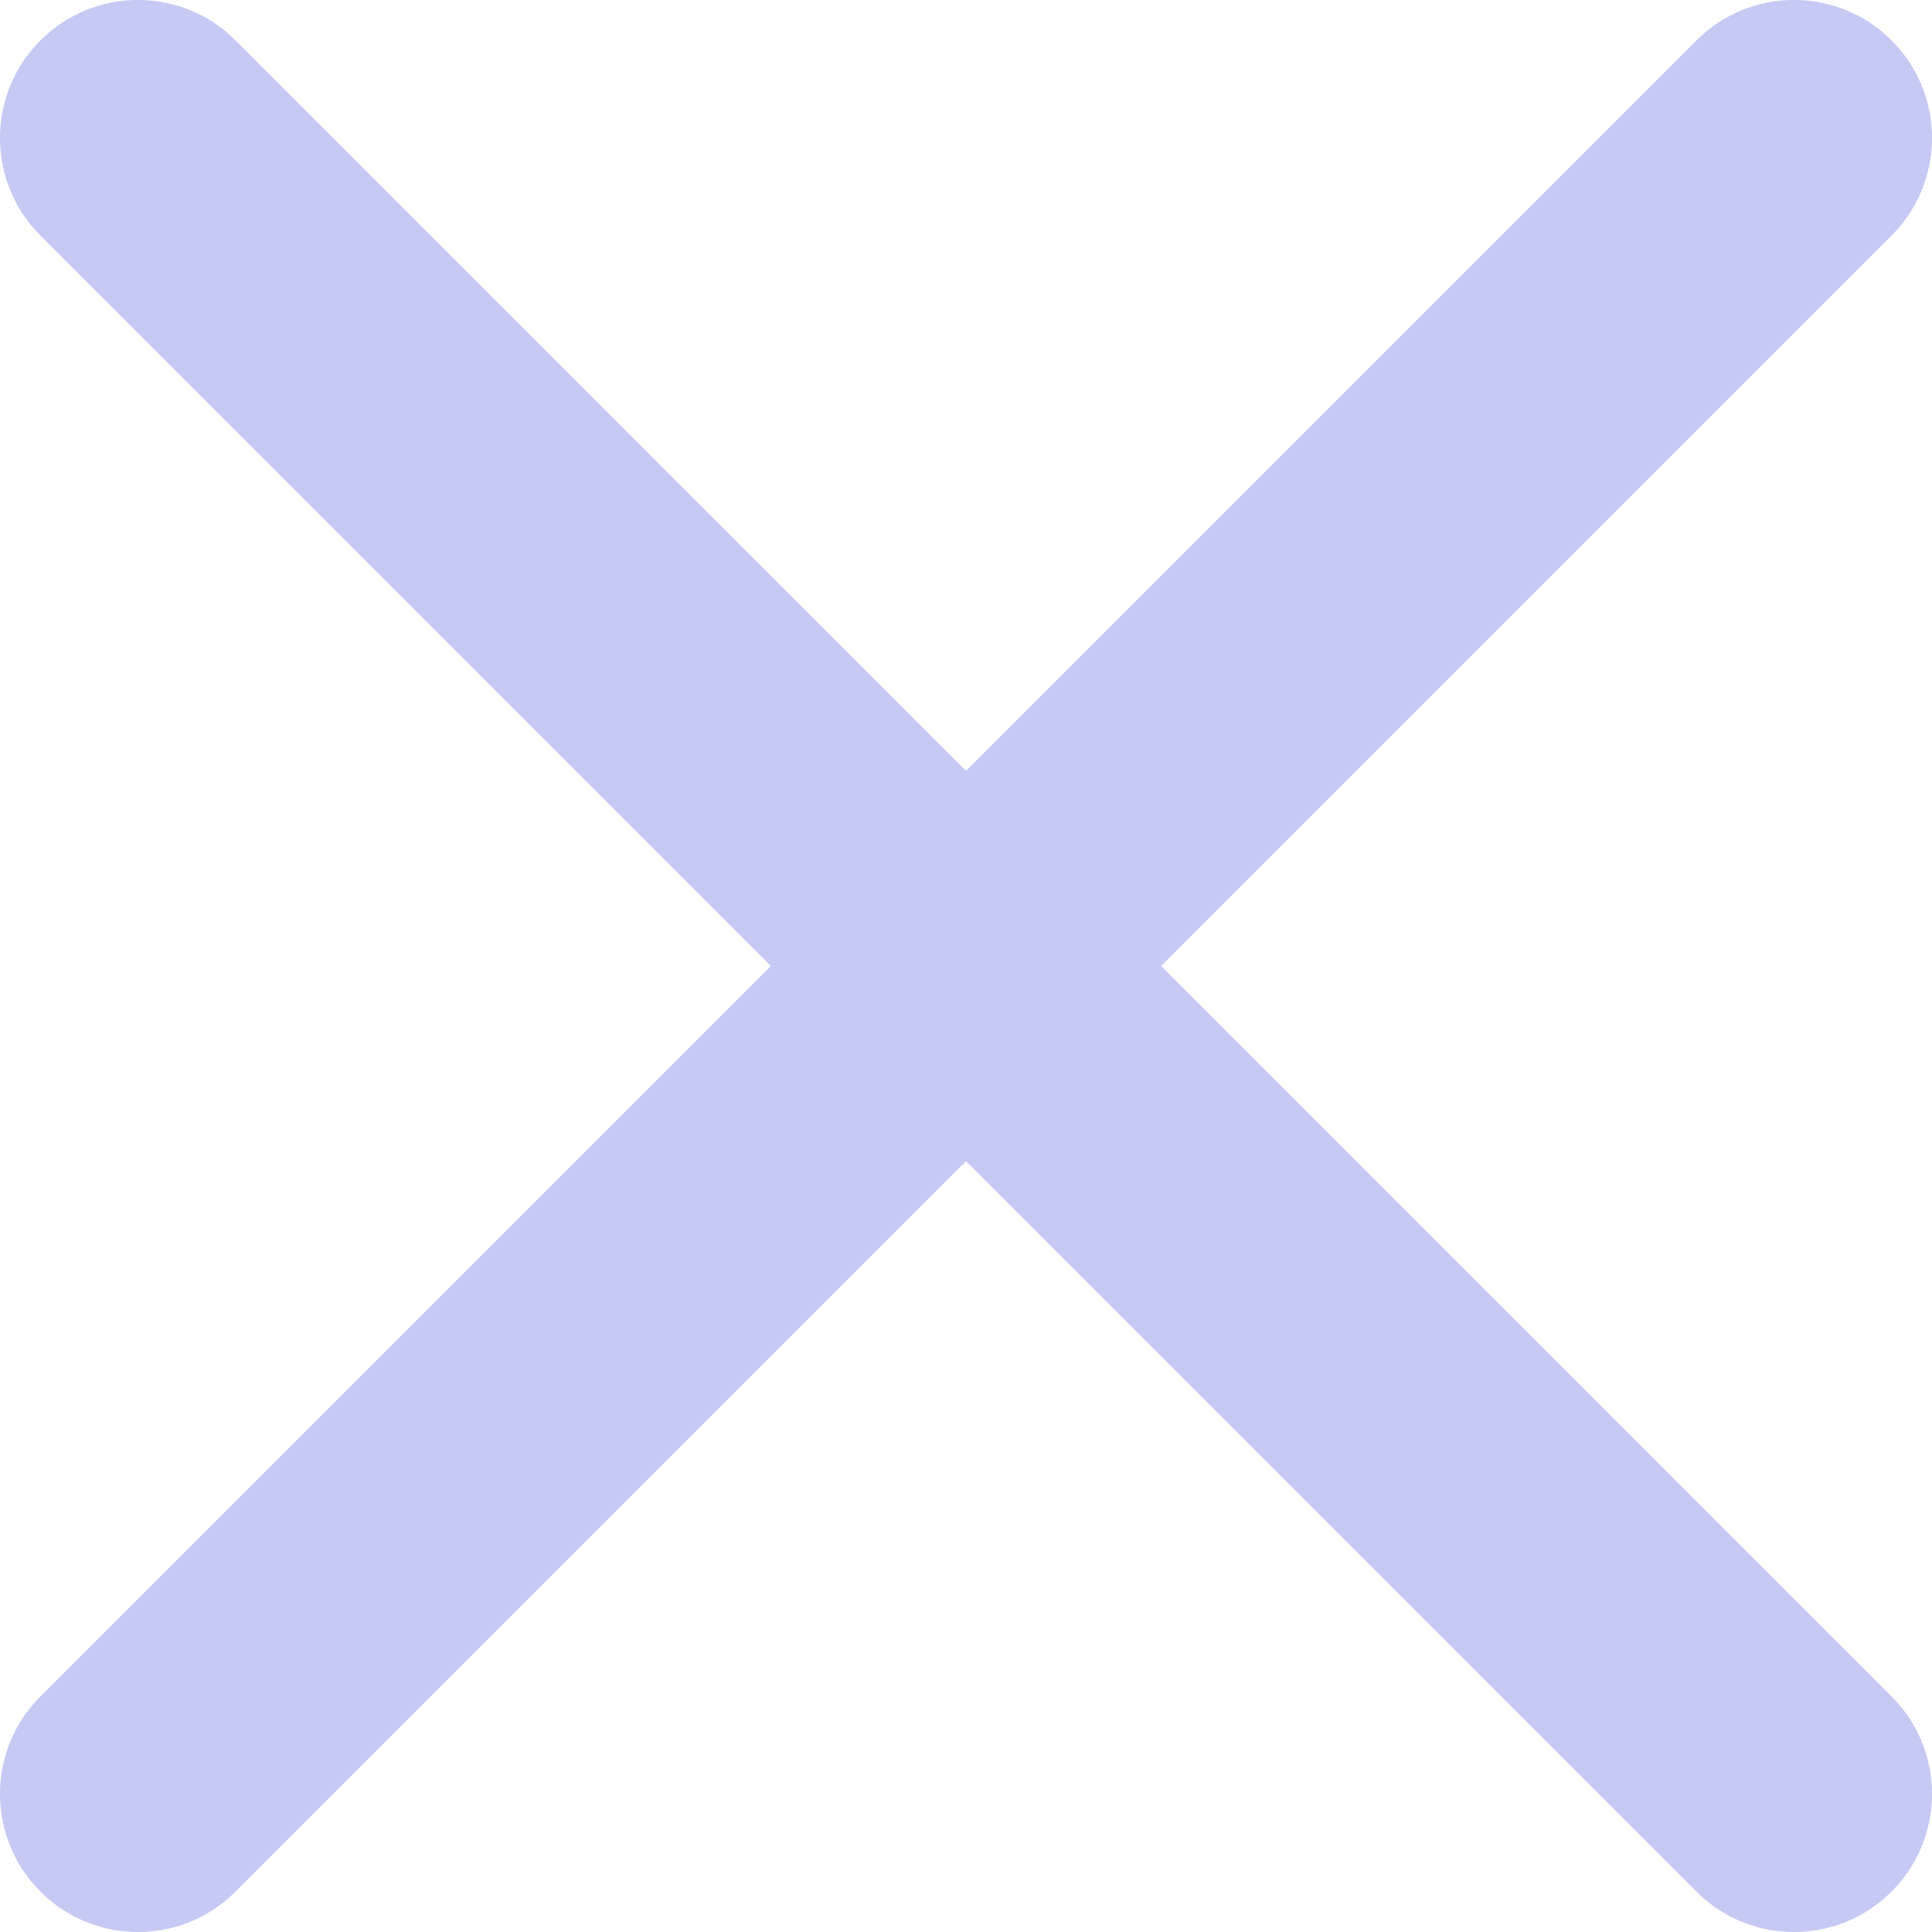
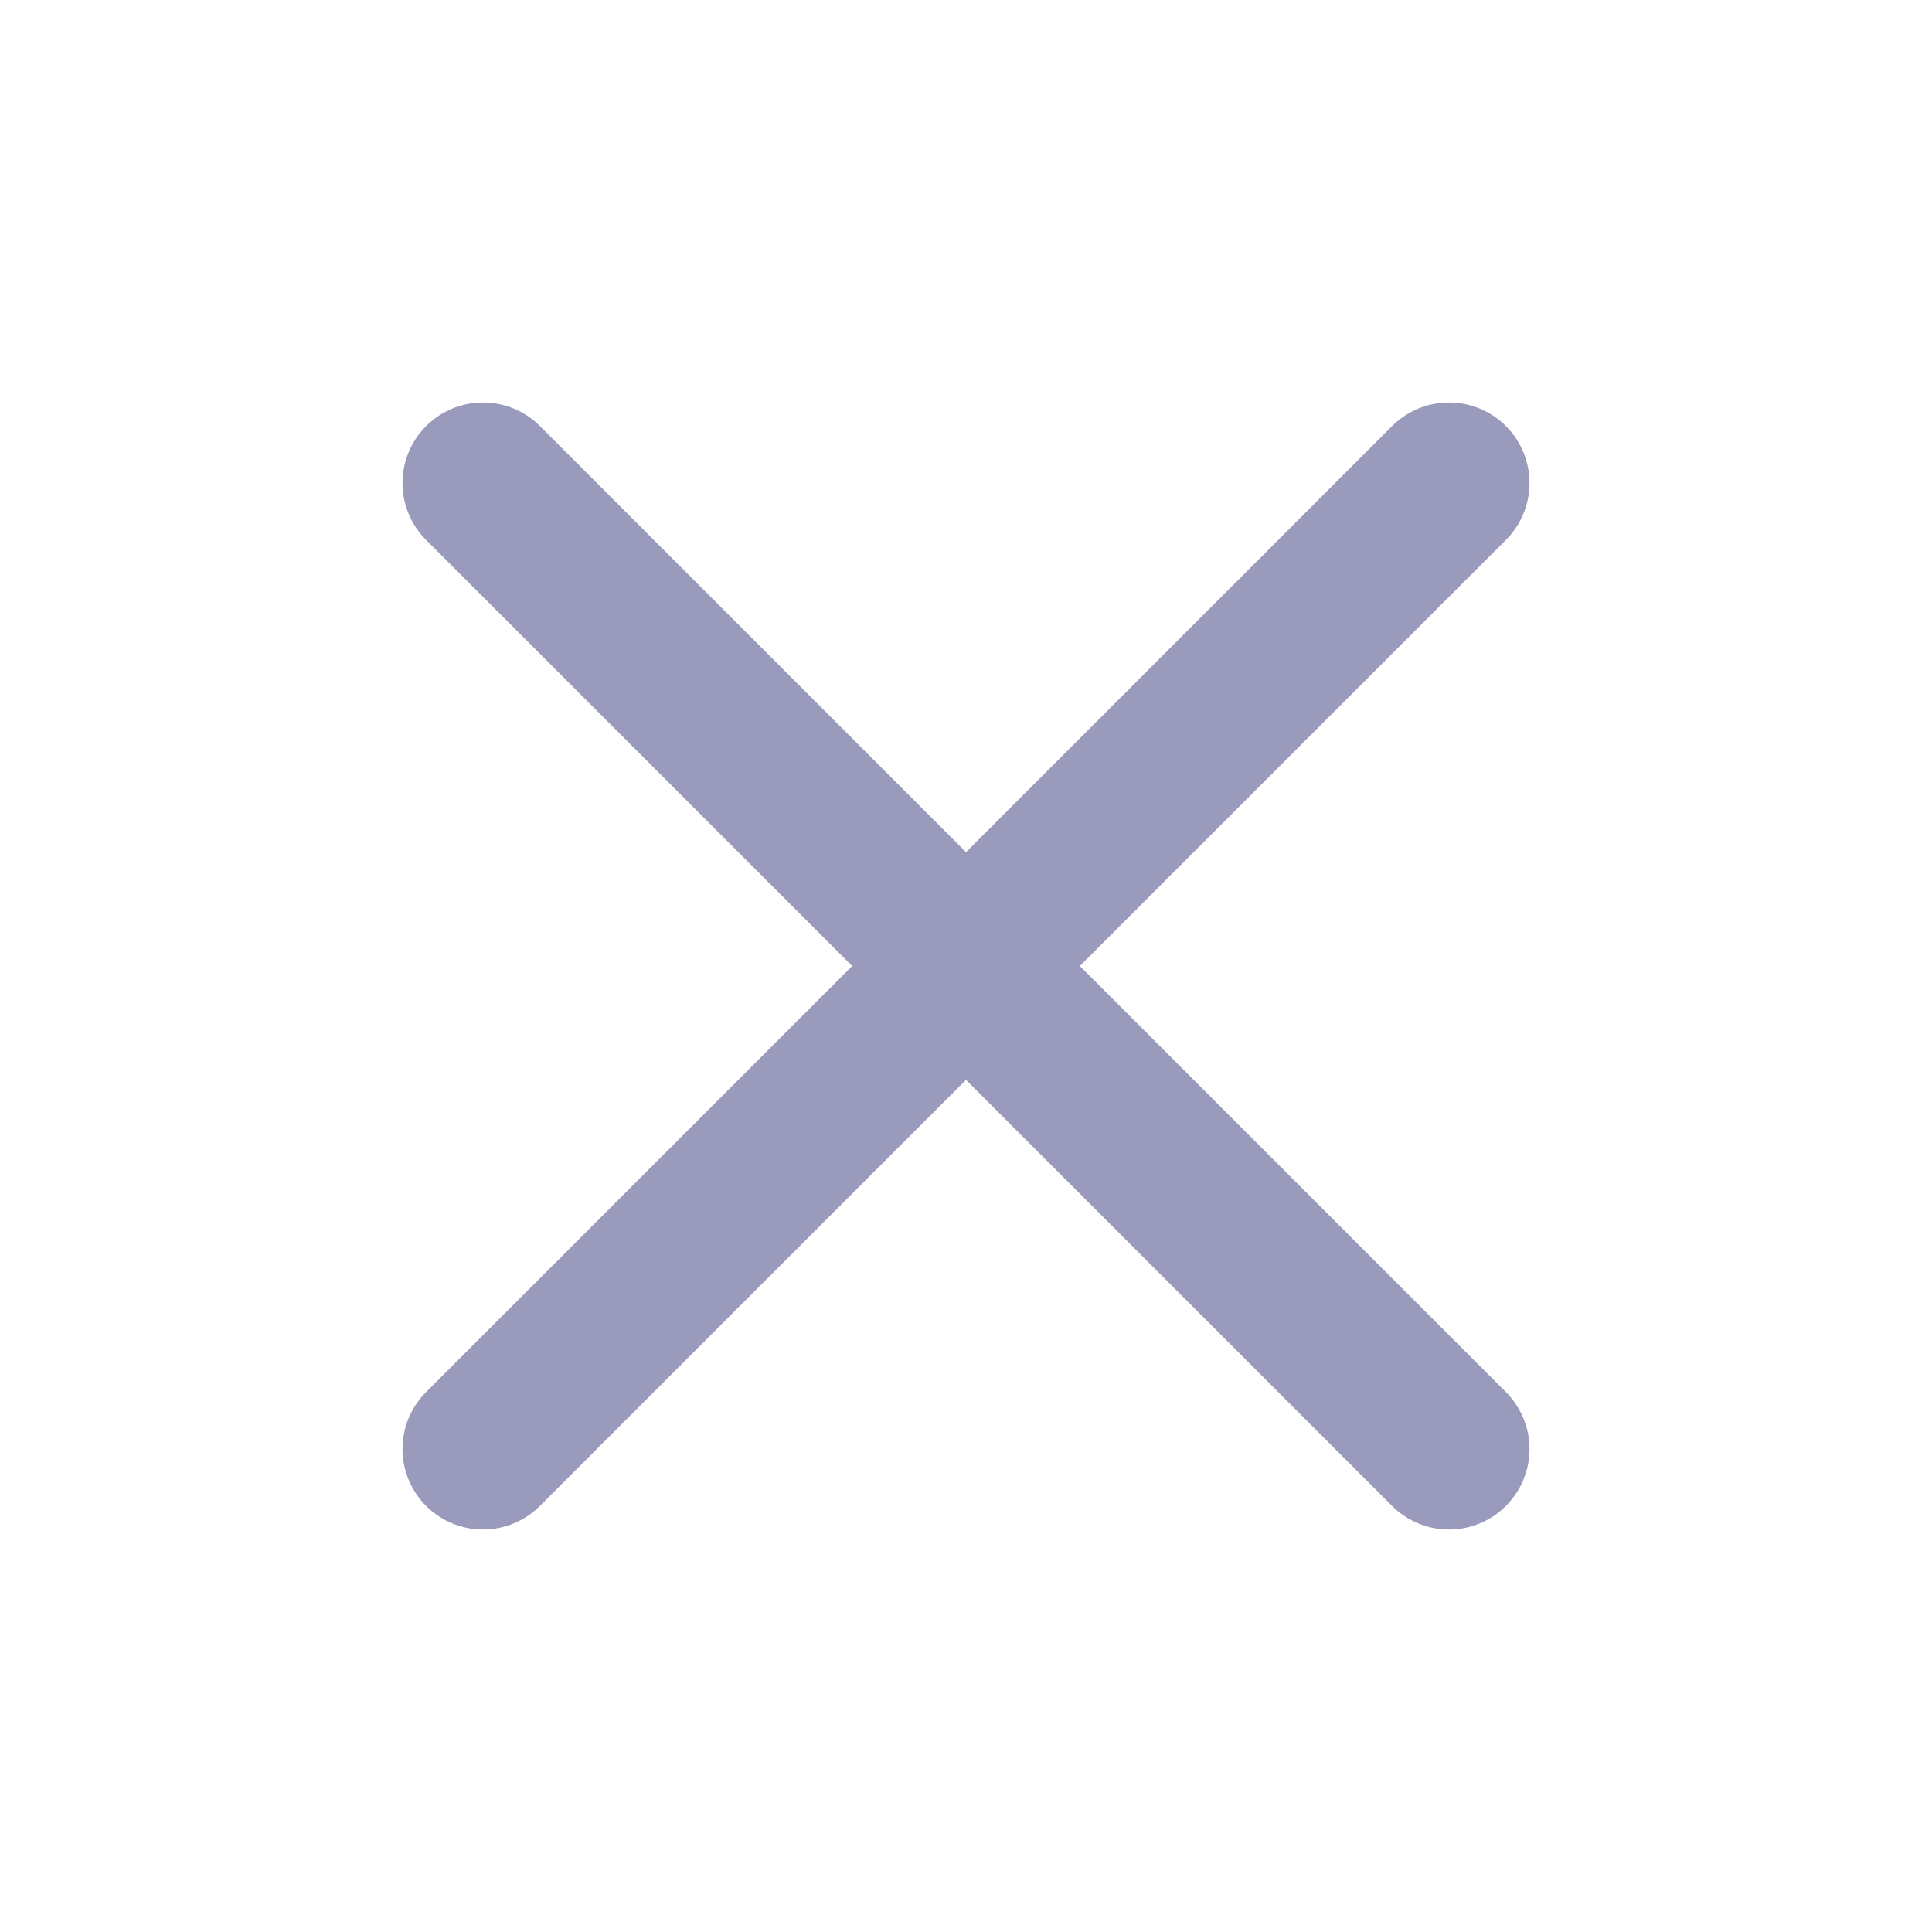
- <svg xmlns="http://www.w3.org/2000/svg" width="14" height="14" viewBox="0 0 14 14" fill="none">
-   <path d="M12.293 0.293C12.683 -0.098 13.317 -0.098 13.707 0.293C14.098 0.683 14.098 1.317 13.707 1.707L8.414 7L13.707 12.293C14.098 12.683 14.098 13.317 13.707 13.707C13.317 14.098 12.683 14.098 12.293 13.707L7 8.414L1.707 13.707C1.317 14.098 0.683 14.098 0.293 13.707C-0.098 13.317 -0.098 12.683 0.293 12.293L5.586 7L0.293 1.707C-0.098 1.317 -0.098 0.683 0.293 0.293C0.683 -0.098 1.317 -0.098 1.707 0.293L7 5.586L12.293 0.293Z" fill="#C6C9F4" />
+ <svg xmlns="http://www.w3.org/2000/svg" width="24" height="24" viewBox="0 0 24 24" fill="none">
+   <path d="M18 6L6 18M6 6L18 18" stroke="#9A9ABD" stroke-width="2" stroke-linecap="round" stroke-linejoin="round" />
</svg>
